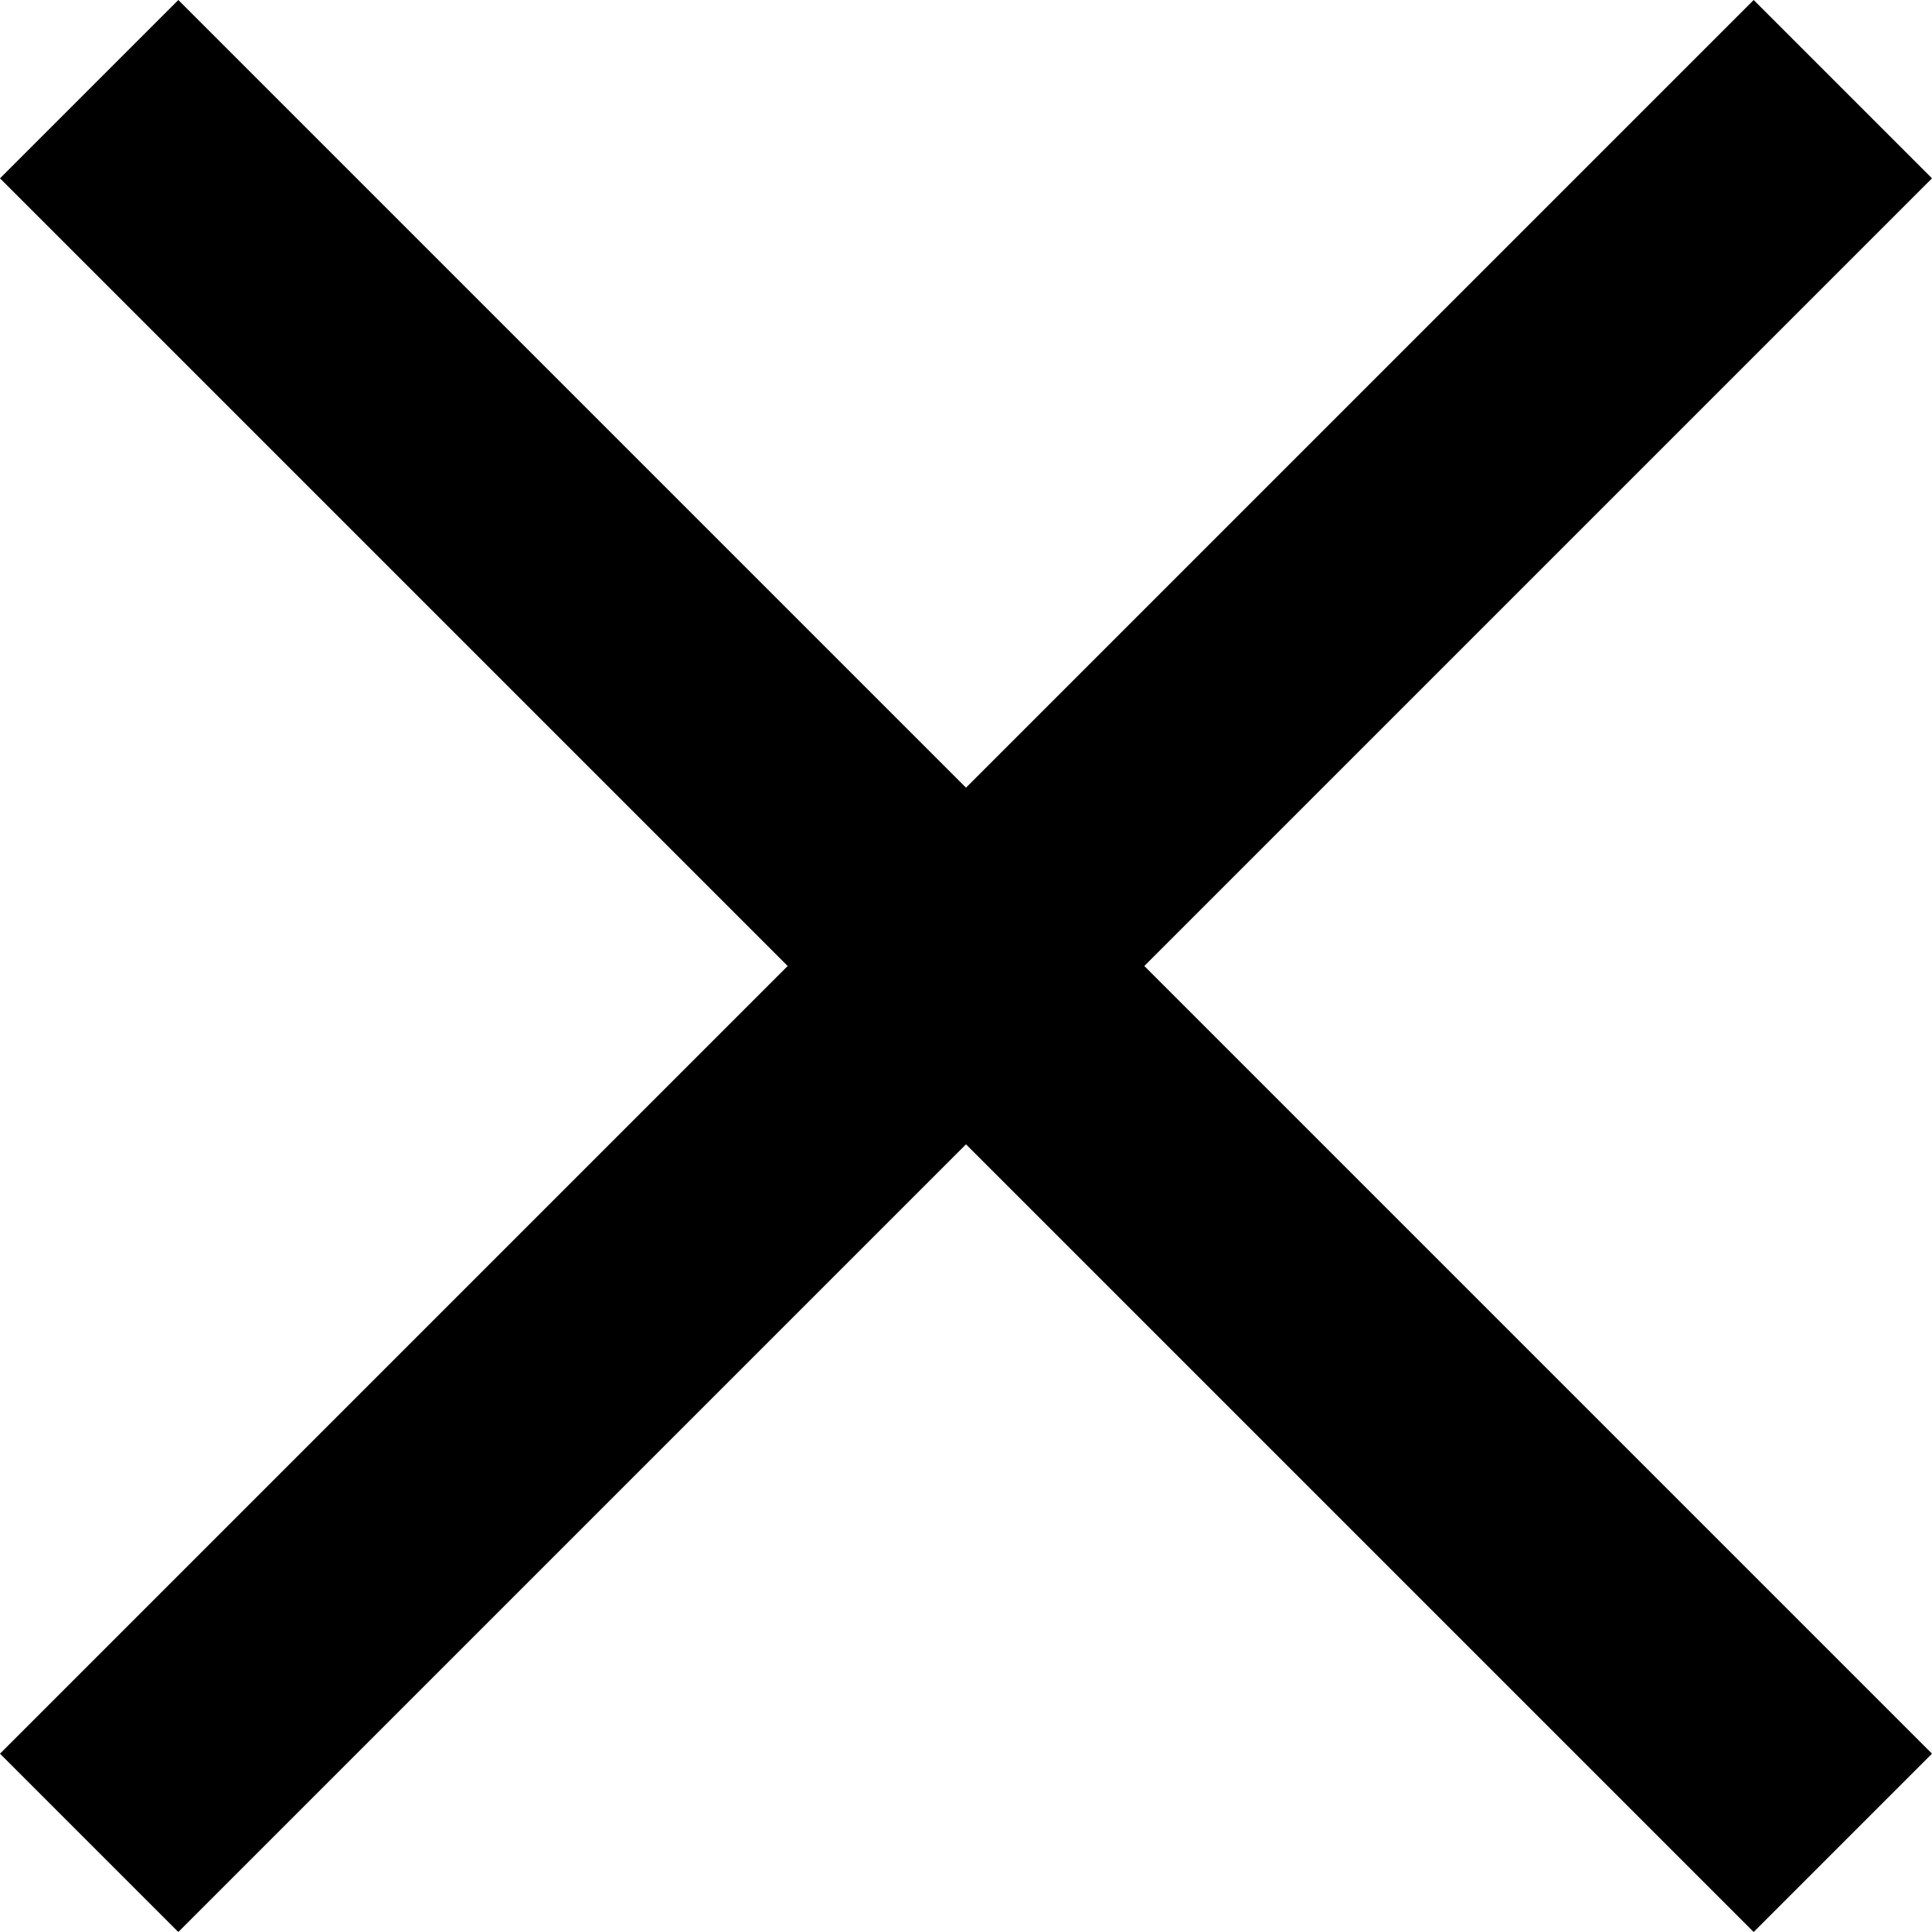
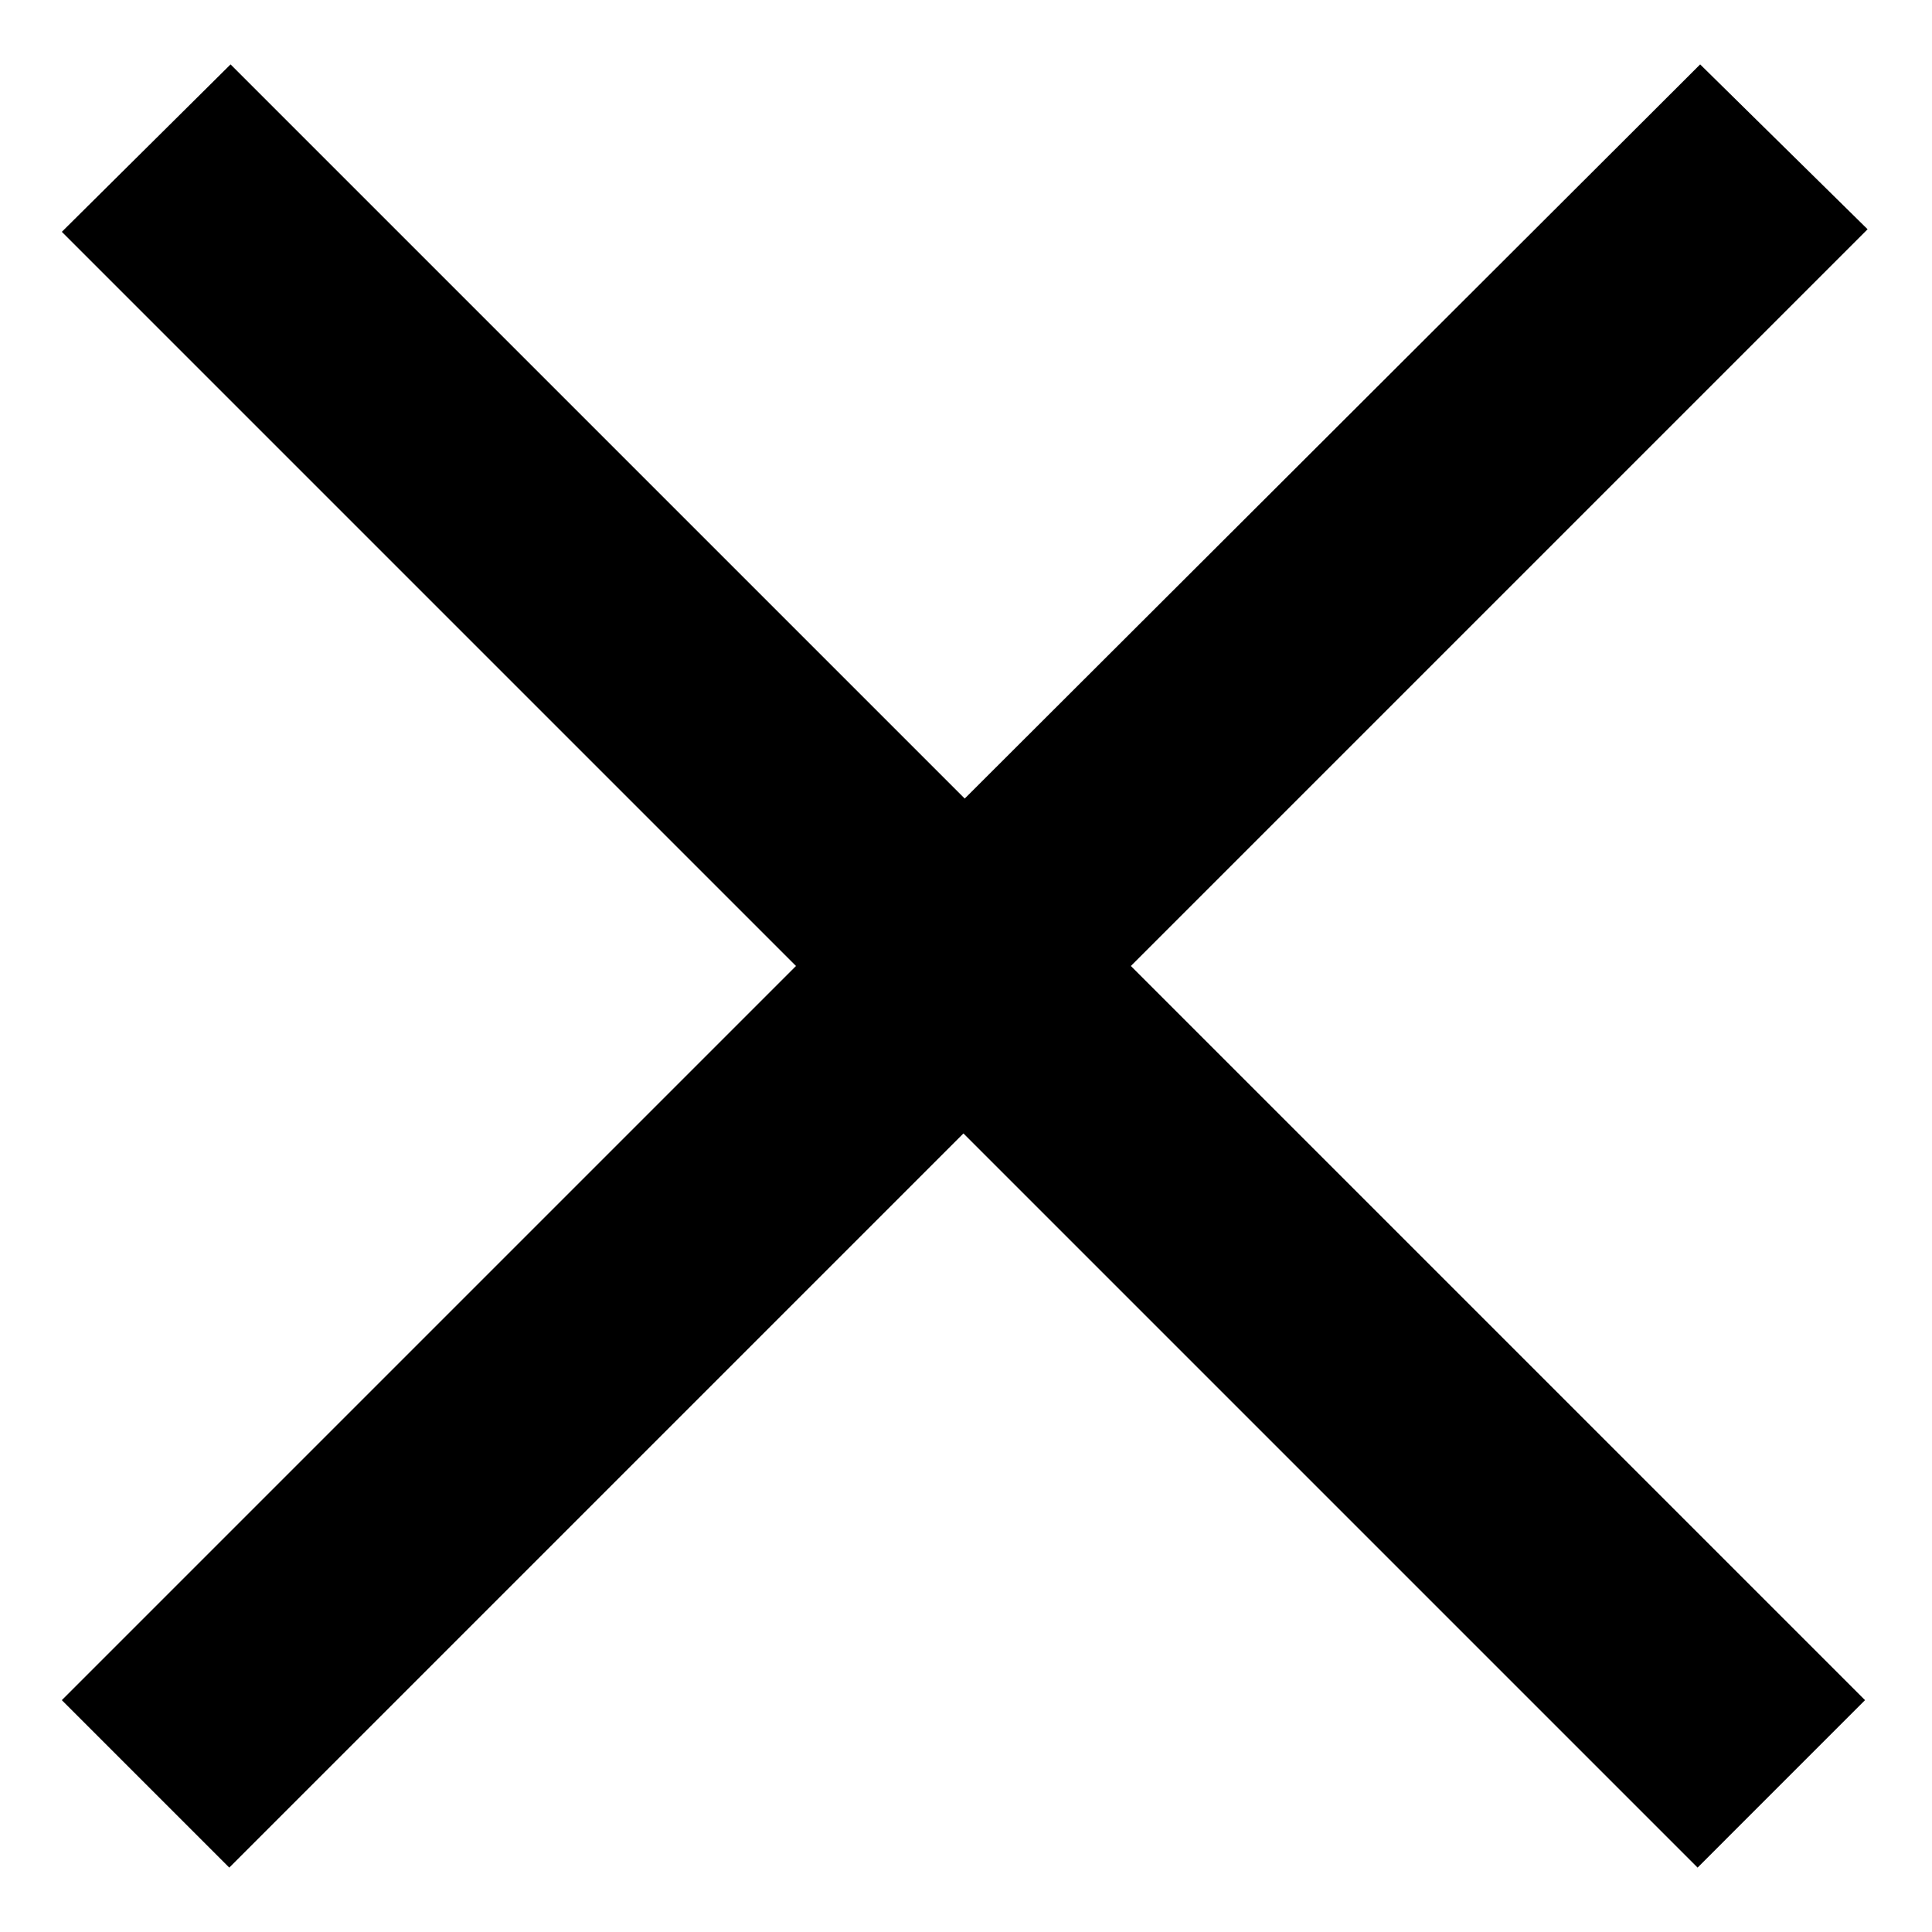
- <svg xmlns="http://www.w3.org/2000/svg" width="13" height="13" fill="none">
-   <path d="M13 1.2 11.8 0 6.5 5.3 1.2 0 0 1.2l5.3 5.3L0 11.8 1.2 13l5.3-5.3 5.3 5.3 1.2-1.2-5.3-5.3L13 1.2Z" fill="#000" />
+ <svg xmlns="http://www.w3.org/2000/svg" width="15" height="15" fill="none">
+   <path fill="#000" d="M14.5 1.78 13.2.5 7.49 6.2 1.79.5.48 1.8l5.7 5.7-5.7 5.7 1.3 1.3 5.7-5.7 5.7 5.7 1.3-1.3-5.7-5.7 5.7-5.7Z" />
</svg>
